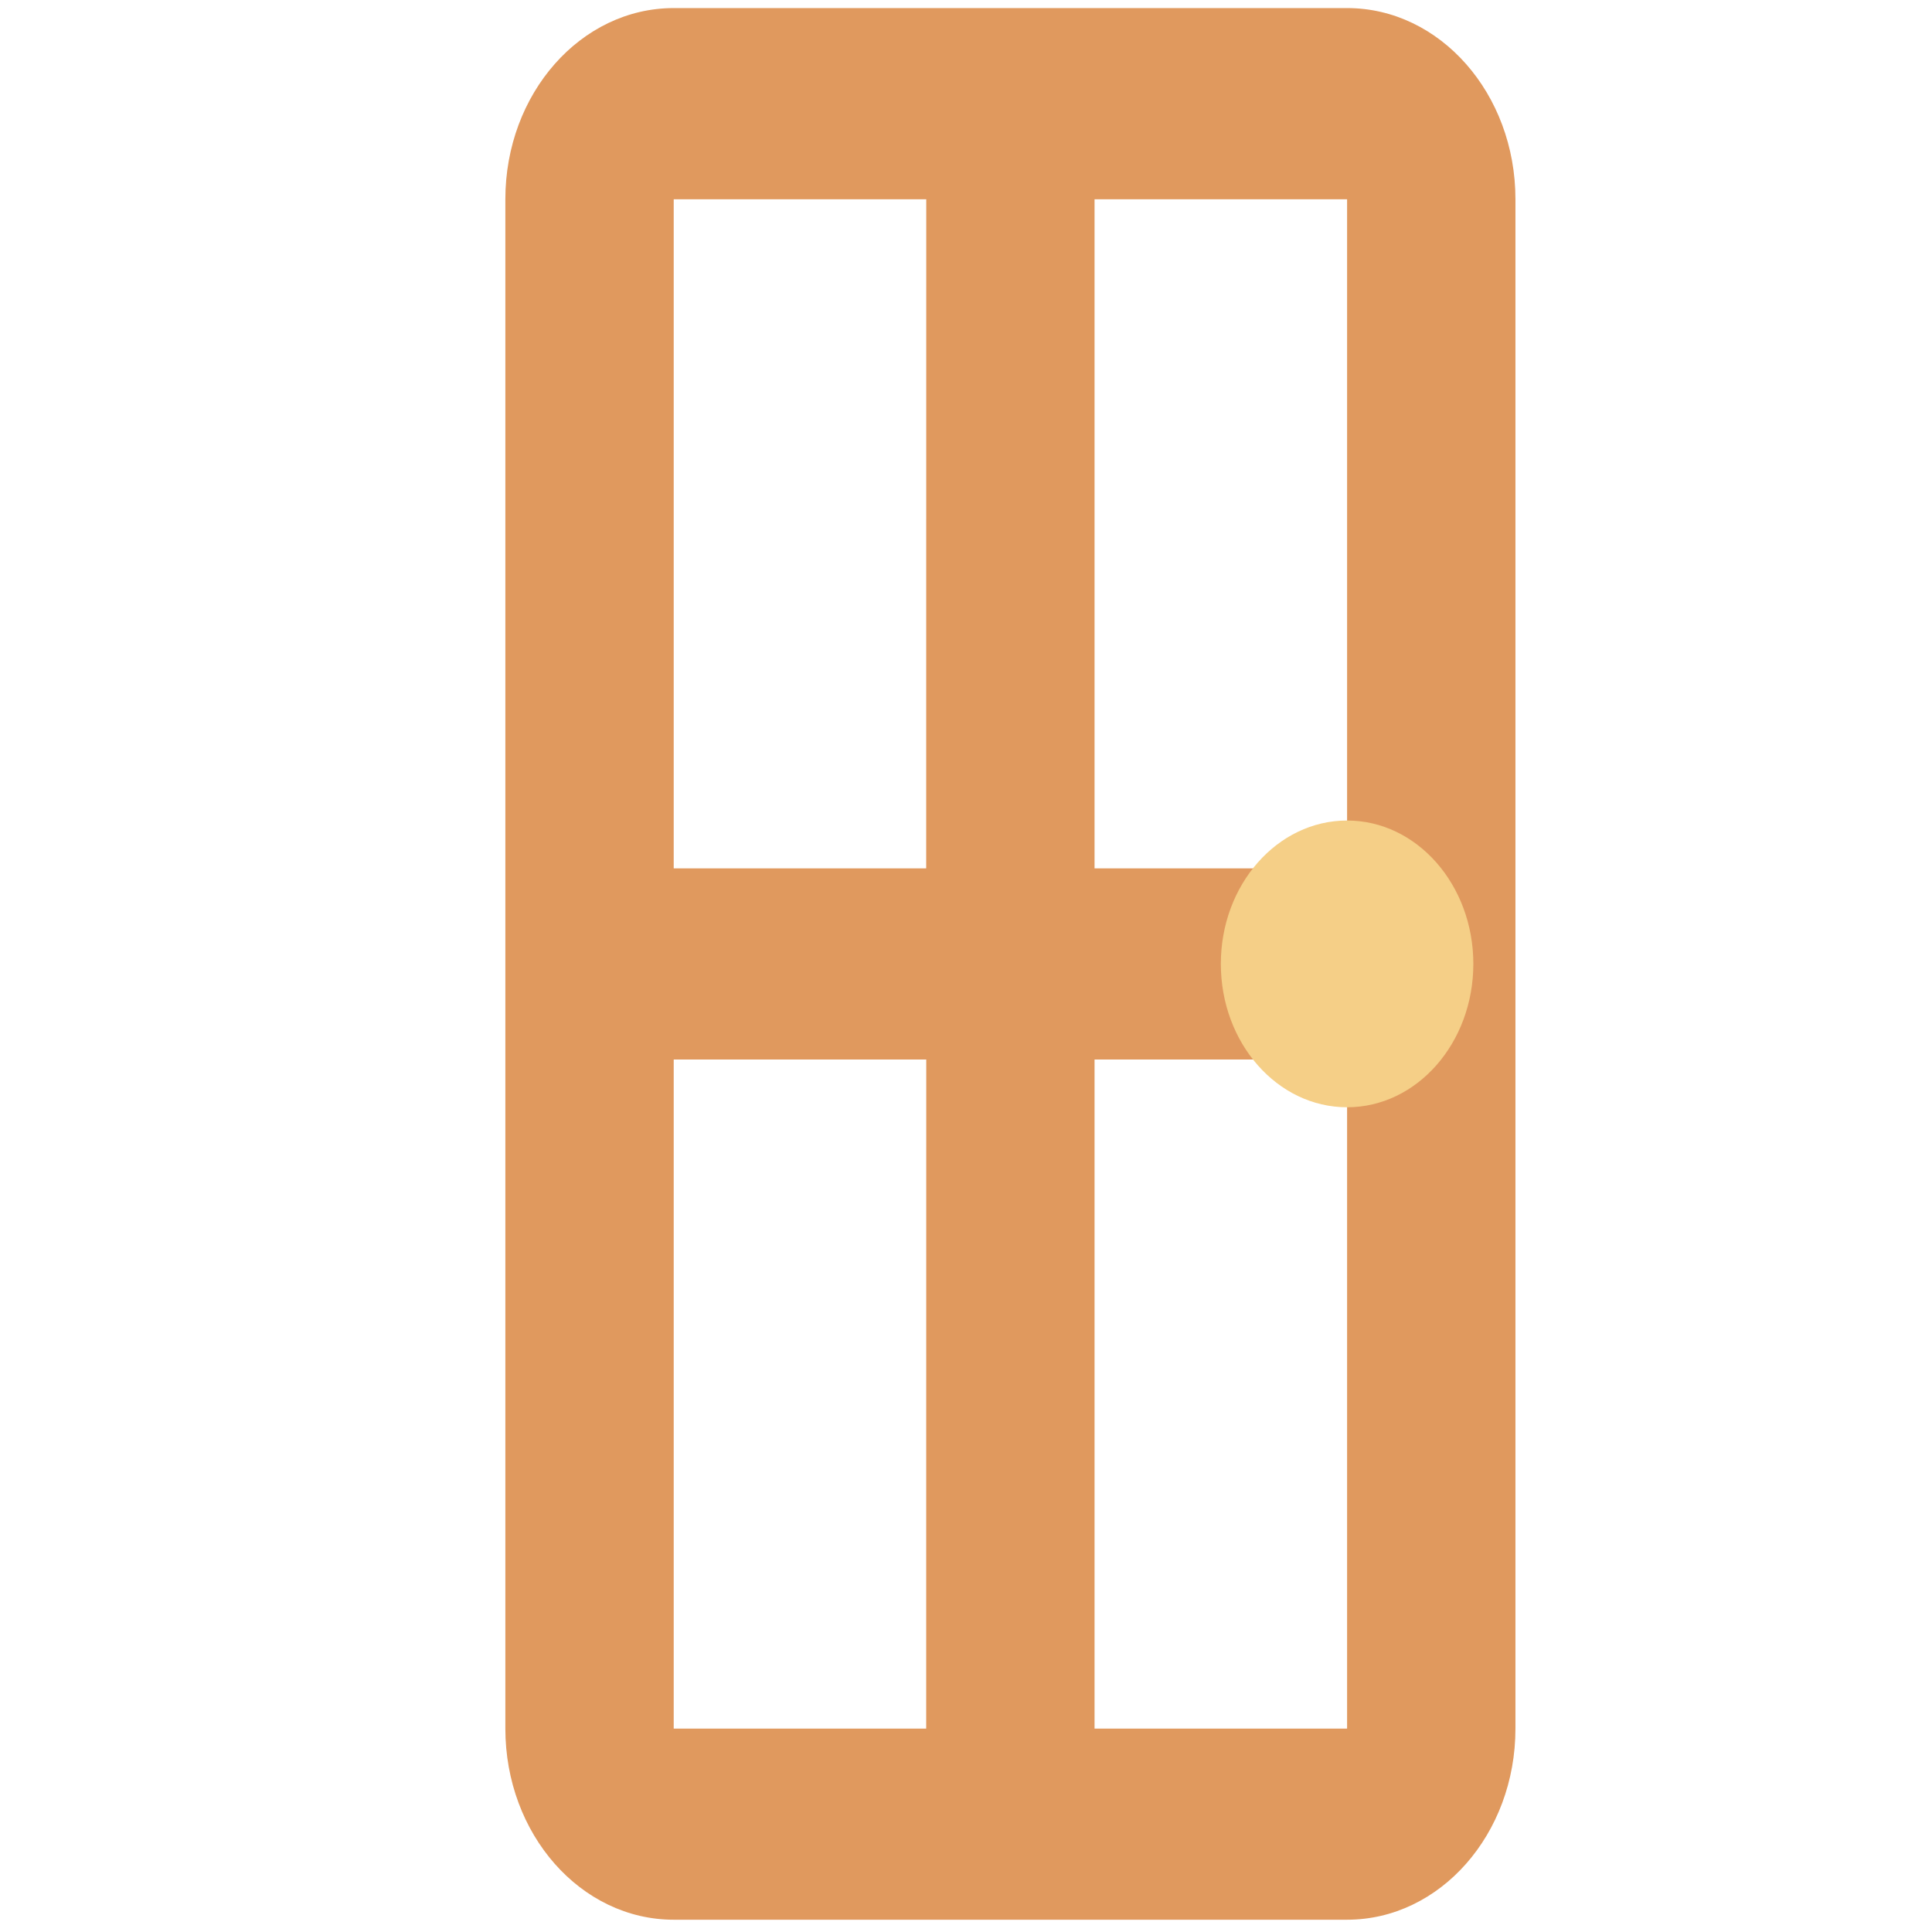
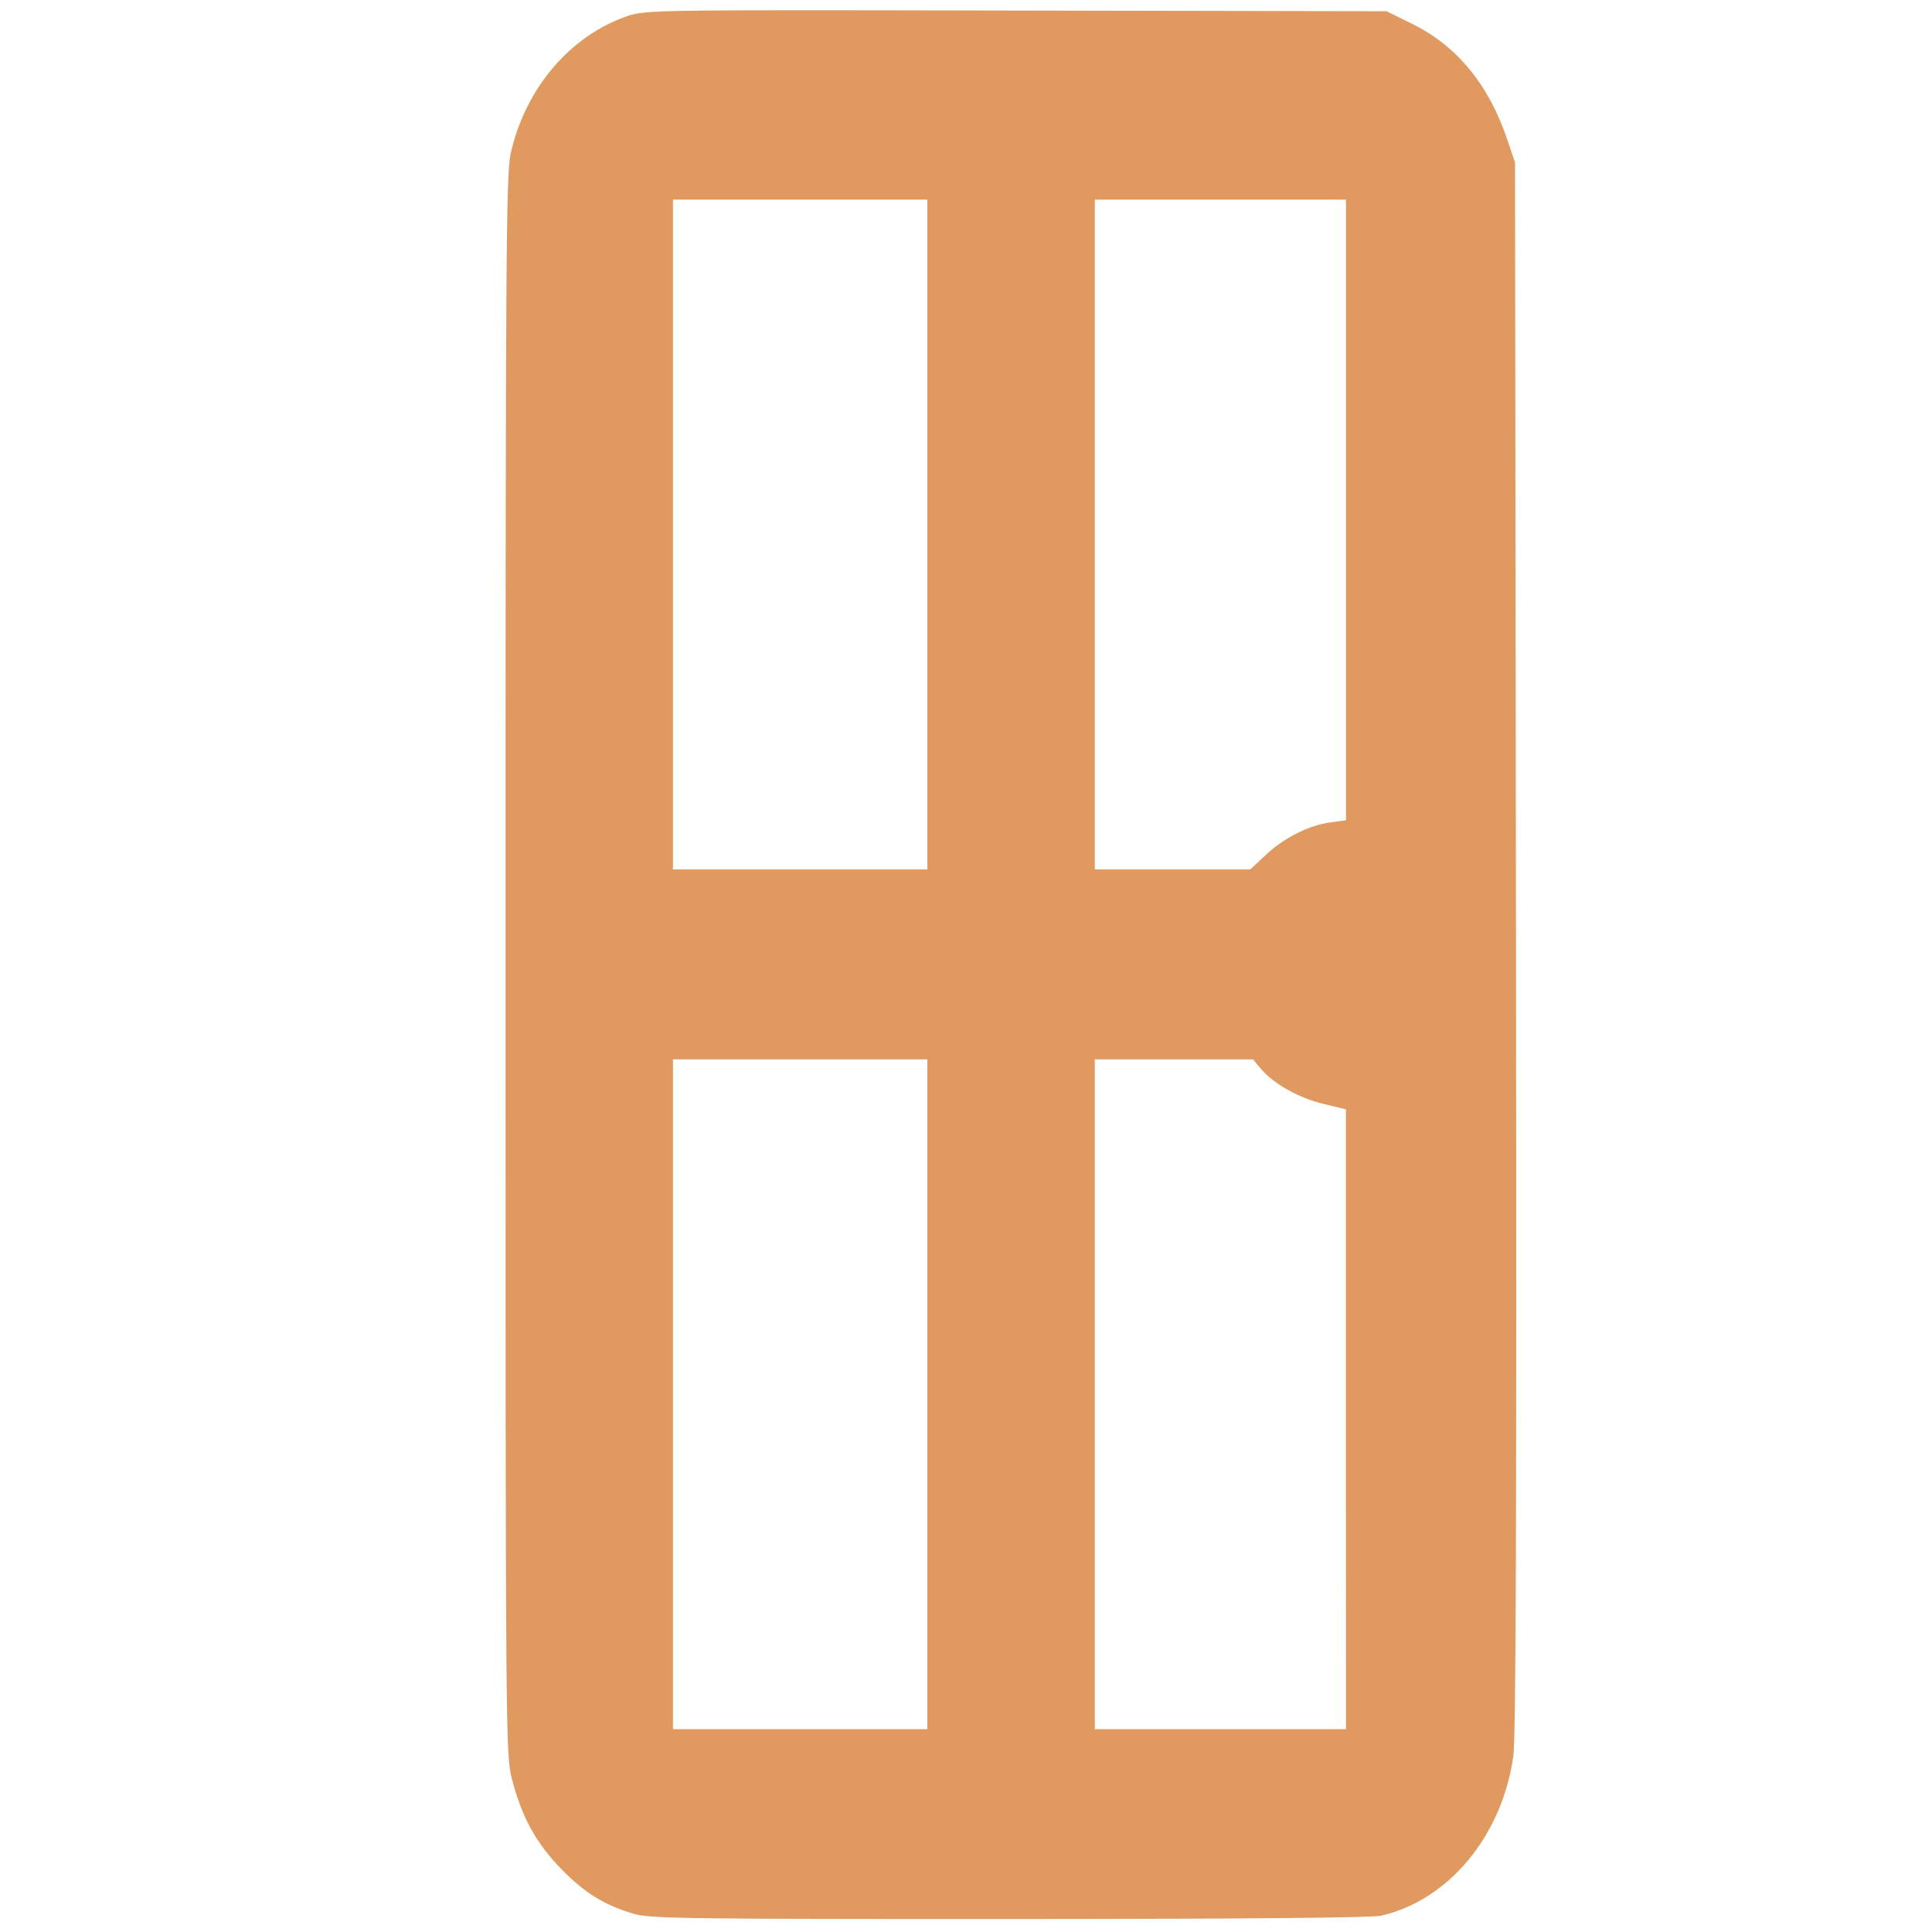
- <svg xmlns="http://www.w3.org/2000/svg" xml:space="preserve" width="28" height="28" viewBox="20 0 28 28">
-   <path fill="#e0995e" d="M39.523.117h-9.759c-1.347 0-2.44 1.24-2.44 2.77v22.165c0 1.53 1.093 2.77 2.44 2.77h9.759c1.347 0 2.44-1.24 2.44-2.77V2.888c0-1.53-1.093-2.771-2.44-2.771zm-6.1 24.935h-3.659v-9.697h3.66zm0-12.467h-3.659V2.888h3.66zm6.1 12.467h-3.66v-9.697h3.66zm0-12.467h-3.66V2.888h3.66z" />
-   <circle cx="40" cy="32" r="3" fill="#f5cf87" transform="matrix(.6099 0 0 .69264 15.127 -8.195)" />
+ <svg xmlns="http://www.w3.org/2000/svg" xml:space="preserve" width="28" height="28" viewBox="0 0 28 28">
+   <path d="M9.082 0.237 C 8.257 0.522,7.609 1.289,7.401 2.226 C 7.334 2.528,7.327 3.694,7.327 13.990 C 7.327 25.232,7.328 25.424,7.419 25.780 C 7.562 26.337,7.771 26.717,8.143 27.096 C 8.483 27.441,8.759 27.610,9.190 27.738 C 9.417 27.805,9.994 27.813,14.627 27.812 C 17.952 27.811,19.883 27.794,20.015 27.764 C 20.996 27.538,21.767 26.609,21.932 25.454 C 21.970 25.184,21.981 21.989,21.971 13.720 L 21.957 2.357 21.847 2.030 C 21.578 1.228,21.117 0.666,20.466 0.346 L 20.095 0.163 14.726 0.153 C 9.431 0.142,9.353 0.143,9.082 0.237 M13.440 7.747 L 13.440 12.600 11.597 12.600 L 9.753 12.600 9.753 7.747 L 9.753 2.893 11.597 2.893 L 13.440 2.893 13.440 7.747 M19.507 7.391 L 19.507 11.888 19.285 11.918 C 18.971 11.960,18.612 12.140,18.347 12.388 L 18.120 12.600 16.993 12.600 L 15.867 12.600 15.867 7.747 L 15.867 2.893 17.687 2.893 L 19.507 2.893 19.507 7.391 M13.440 20.207 L 13.440 25.060 11.597 25.060 L 9.753 25.060 9.753 20.207 L 9.753 15.353 11.597 15.353 L 13.440 15.353 13.440 20.207 M18.273 15.489 C 18.457 15.707,18.819 15.911,19.175 15.997 L 19.506 16.077 19.506 20.568 L 19.507 25.060 17.687 25.060 L 15.867 25.060 15.867 20.207 L 15.867 15.353 17.013 15.353 L 18.159 15.353 18.273 15.489 " fill="#e0995e" stroke="none" fill-rule="evenodd" />
</svg>
